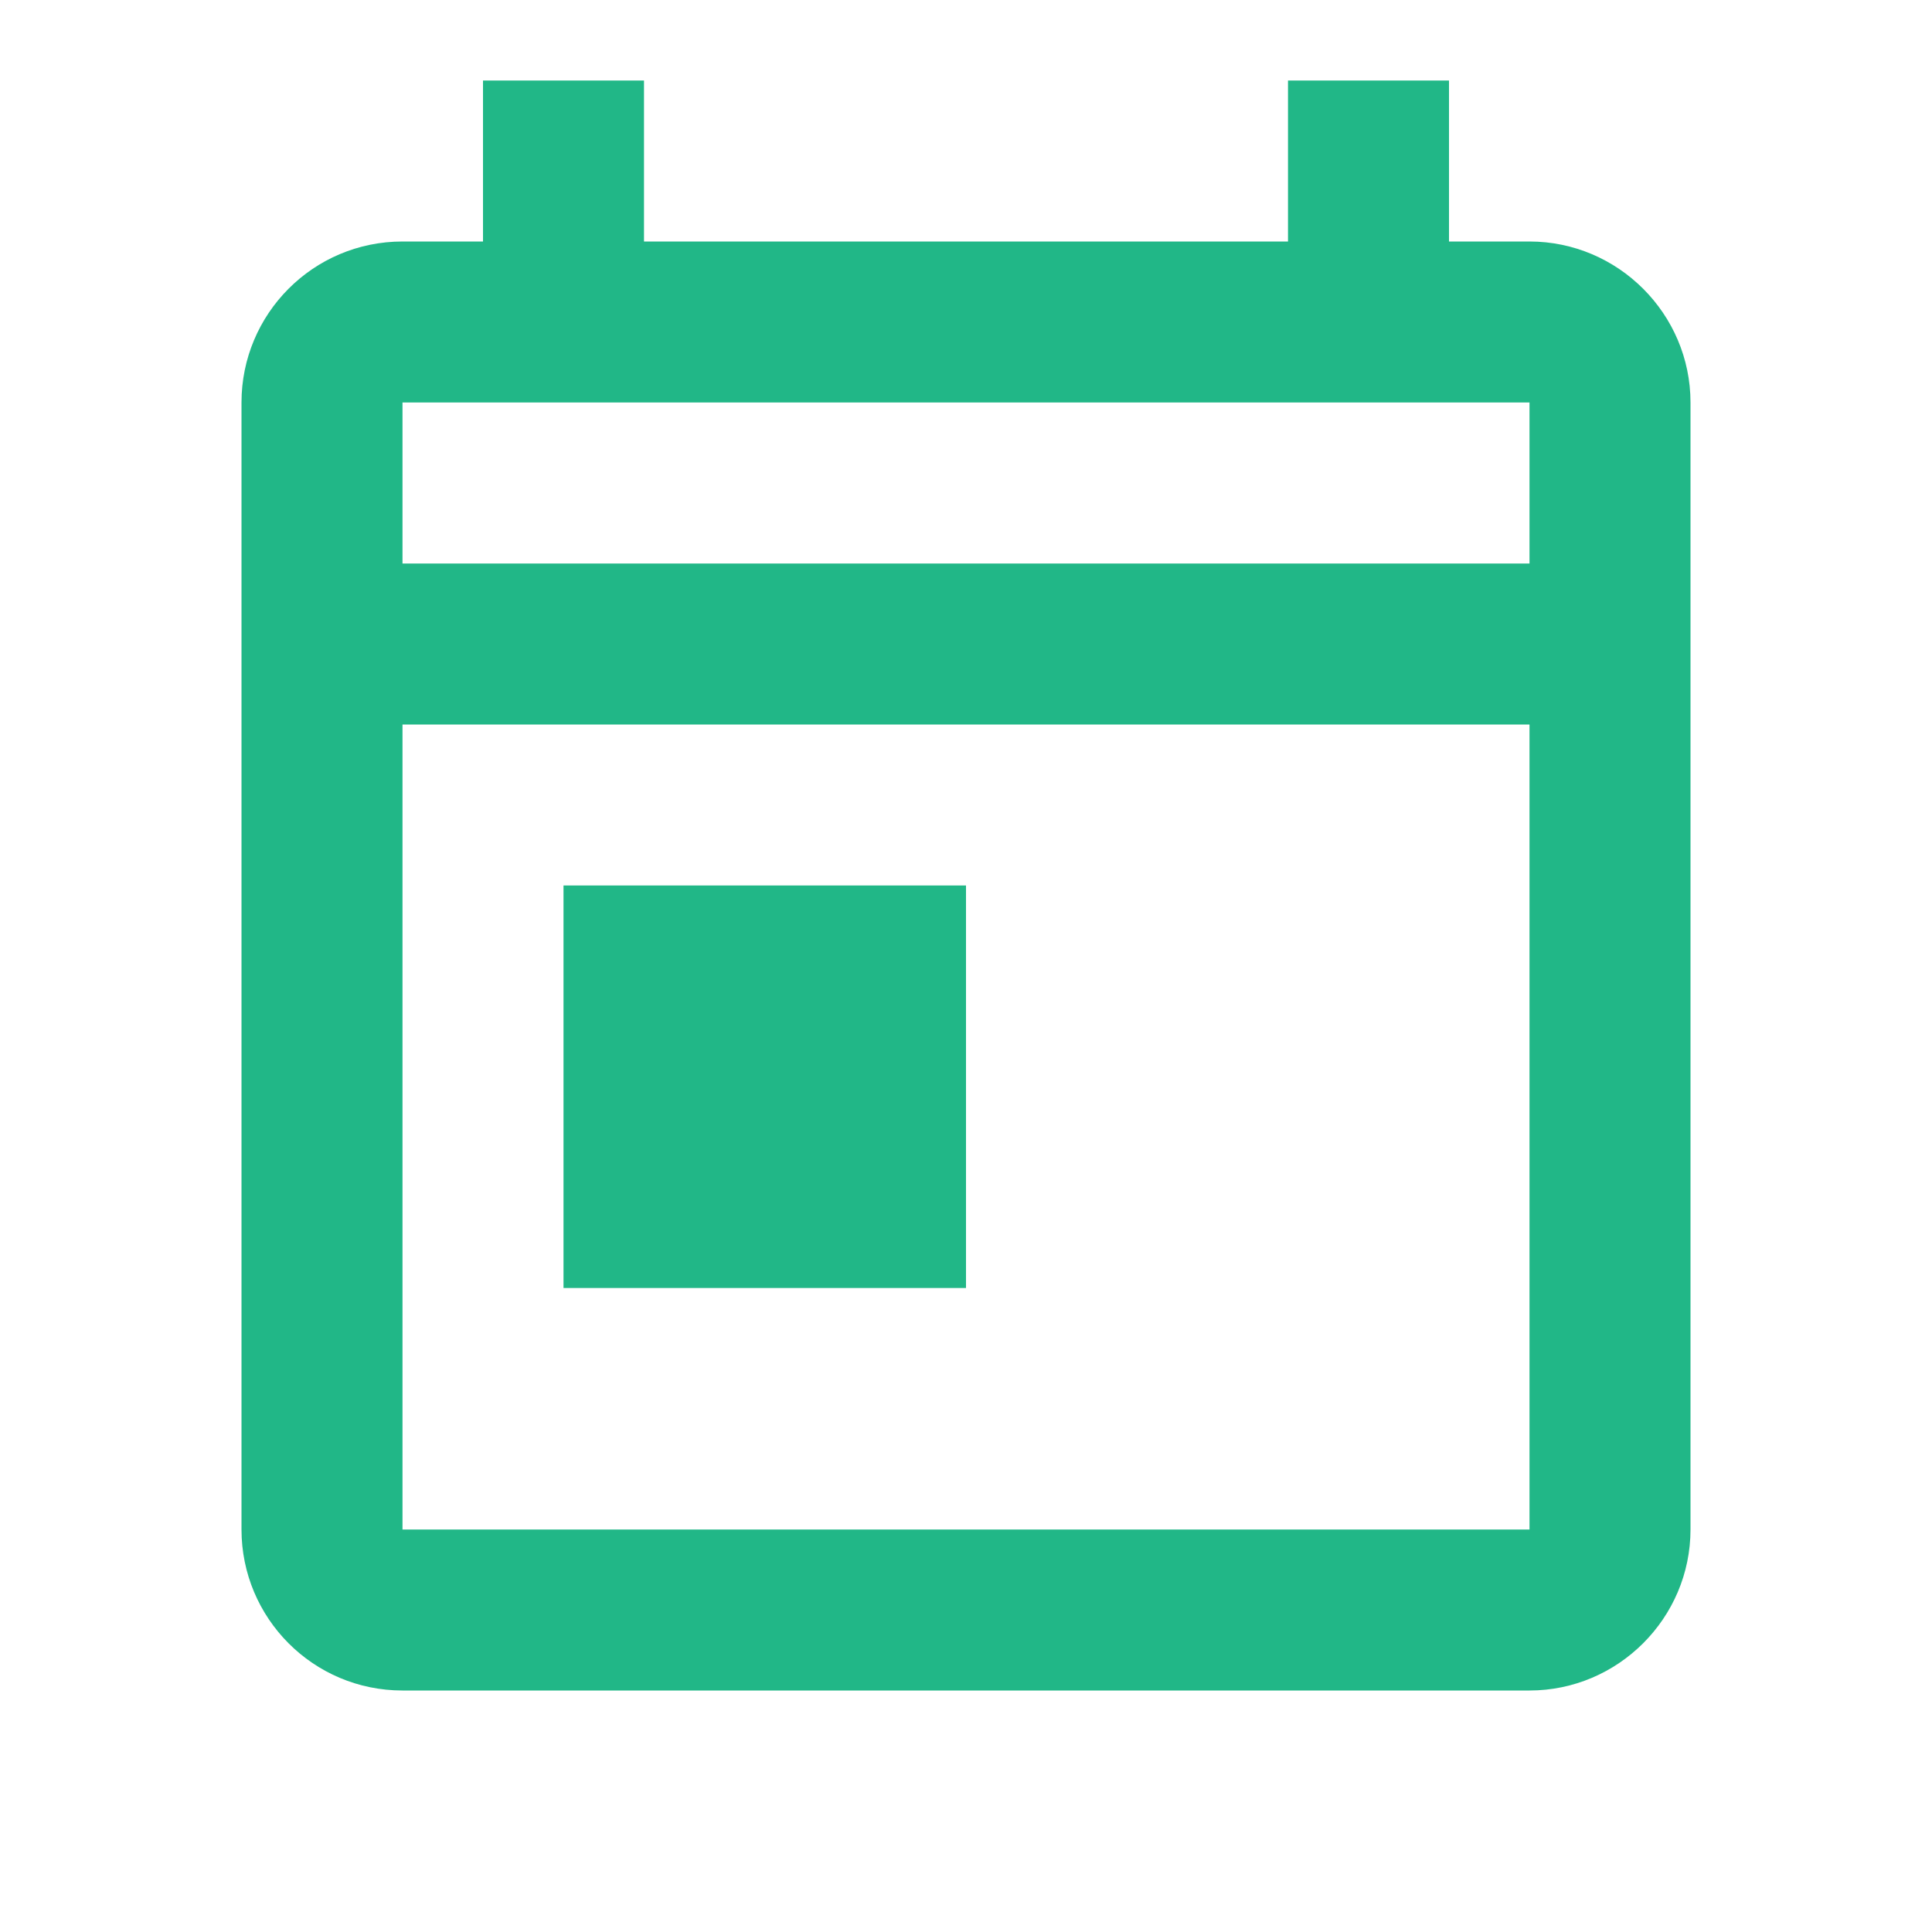
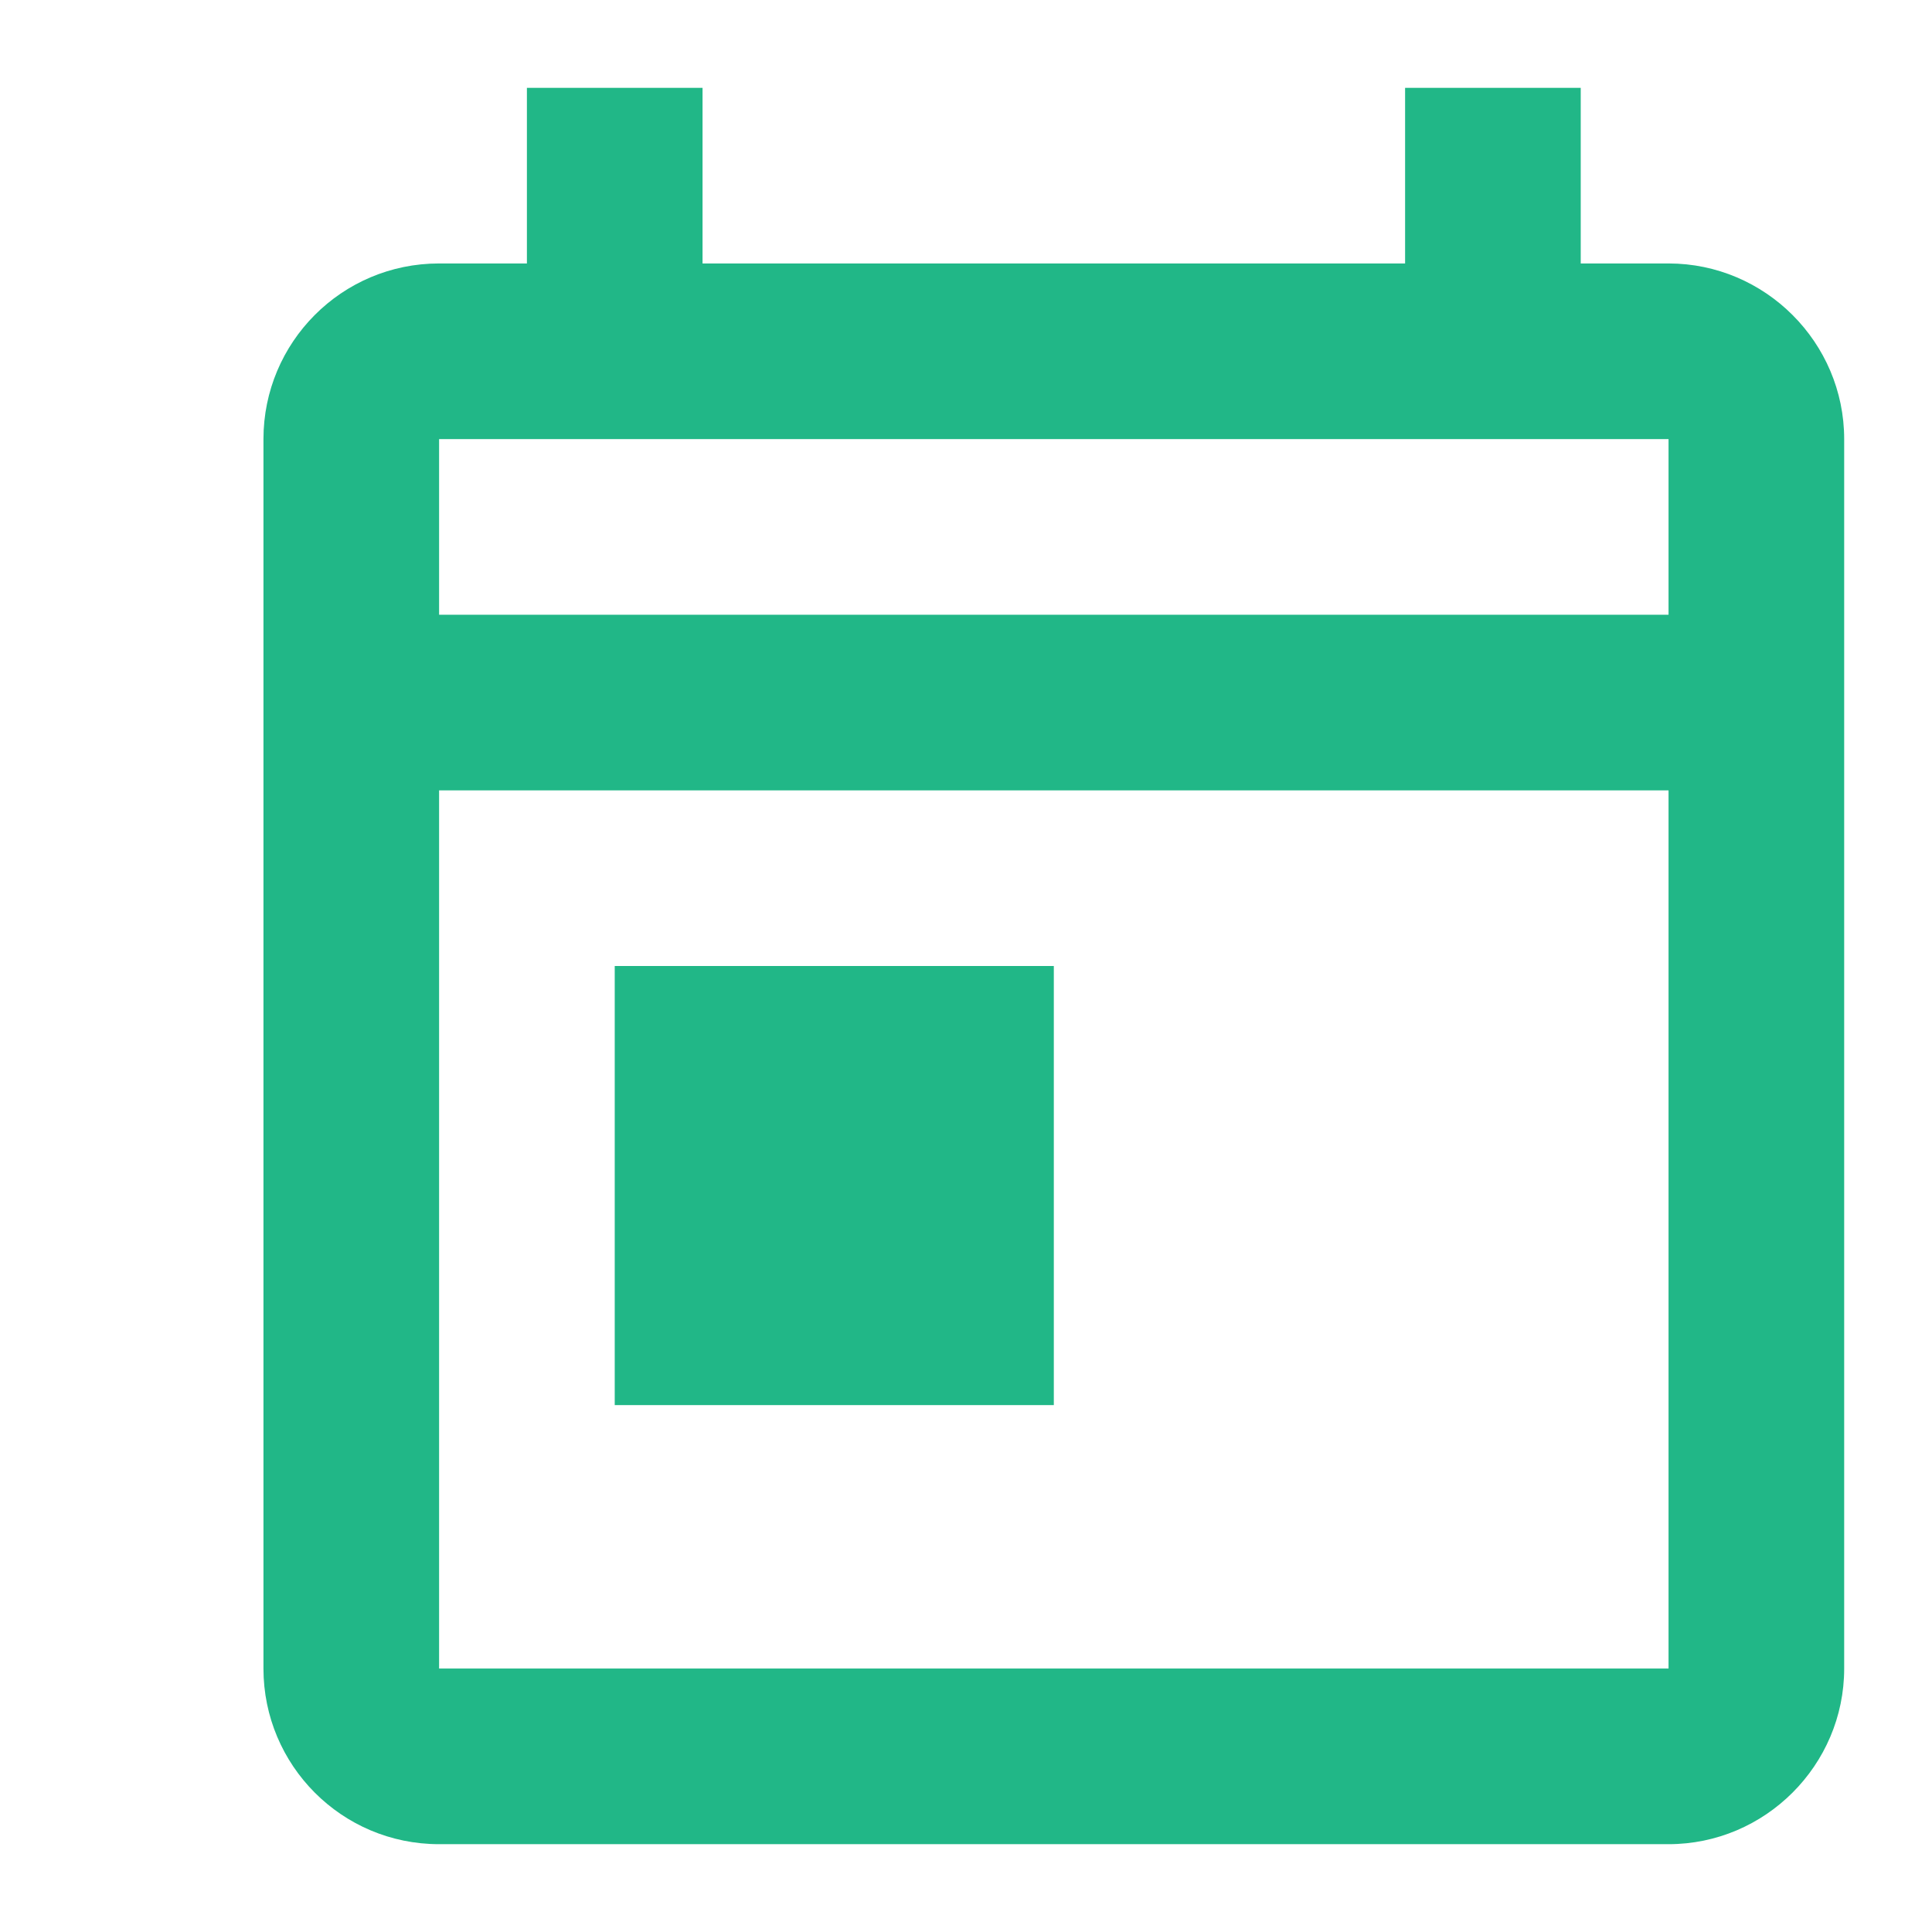
- <svg xmlns="http://www.w3.org/2000/svg" viewBox="0 0 24 24" fill="black" width="18px" height="18px">
+ <svg xmlns="http://www.w3.org/2000/svg" viewBox="0 0 22 22" fill="black" width="22px" height="22px">
  <path d="M0 0h24v24H0V0z" fill="none" />
  <path d="M19 3h-1V1h-2v2H8V1H6v2H5c-1.11 0-2 .9-2 2v14c0 1.1.89 2 2 2h14c1.1 0 2-.9 2-2V5c0-1.1-.9-2-2-2zm0 16H5V9h14v10zm0-12H5V5h14v2zM7 11h5v5H7z" fill="#21B787" />
</svg>
